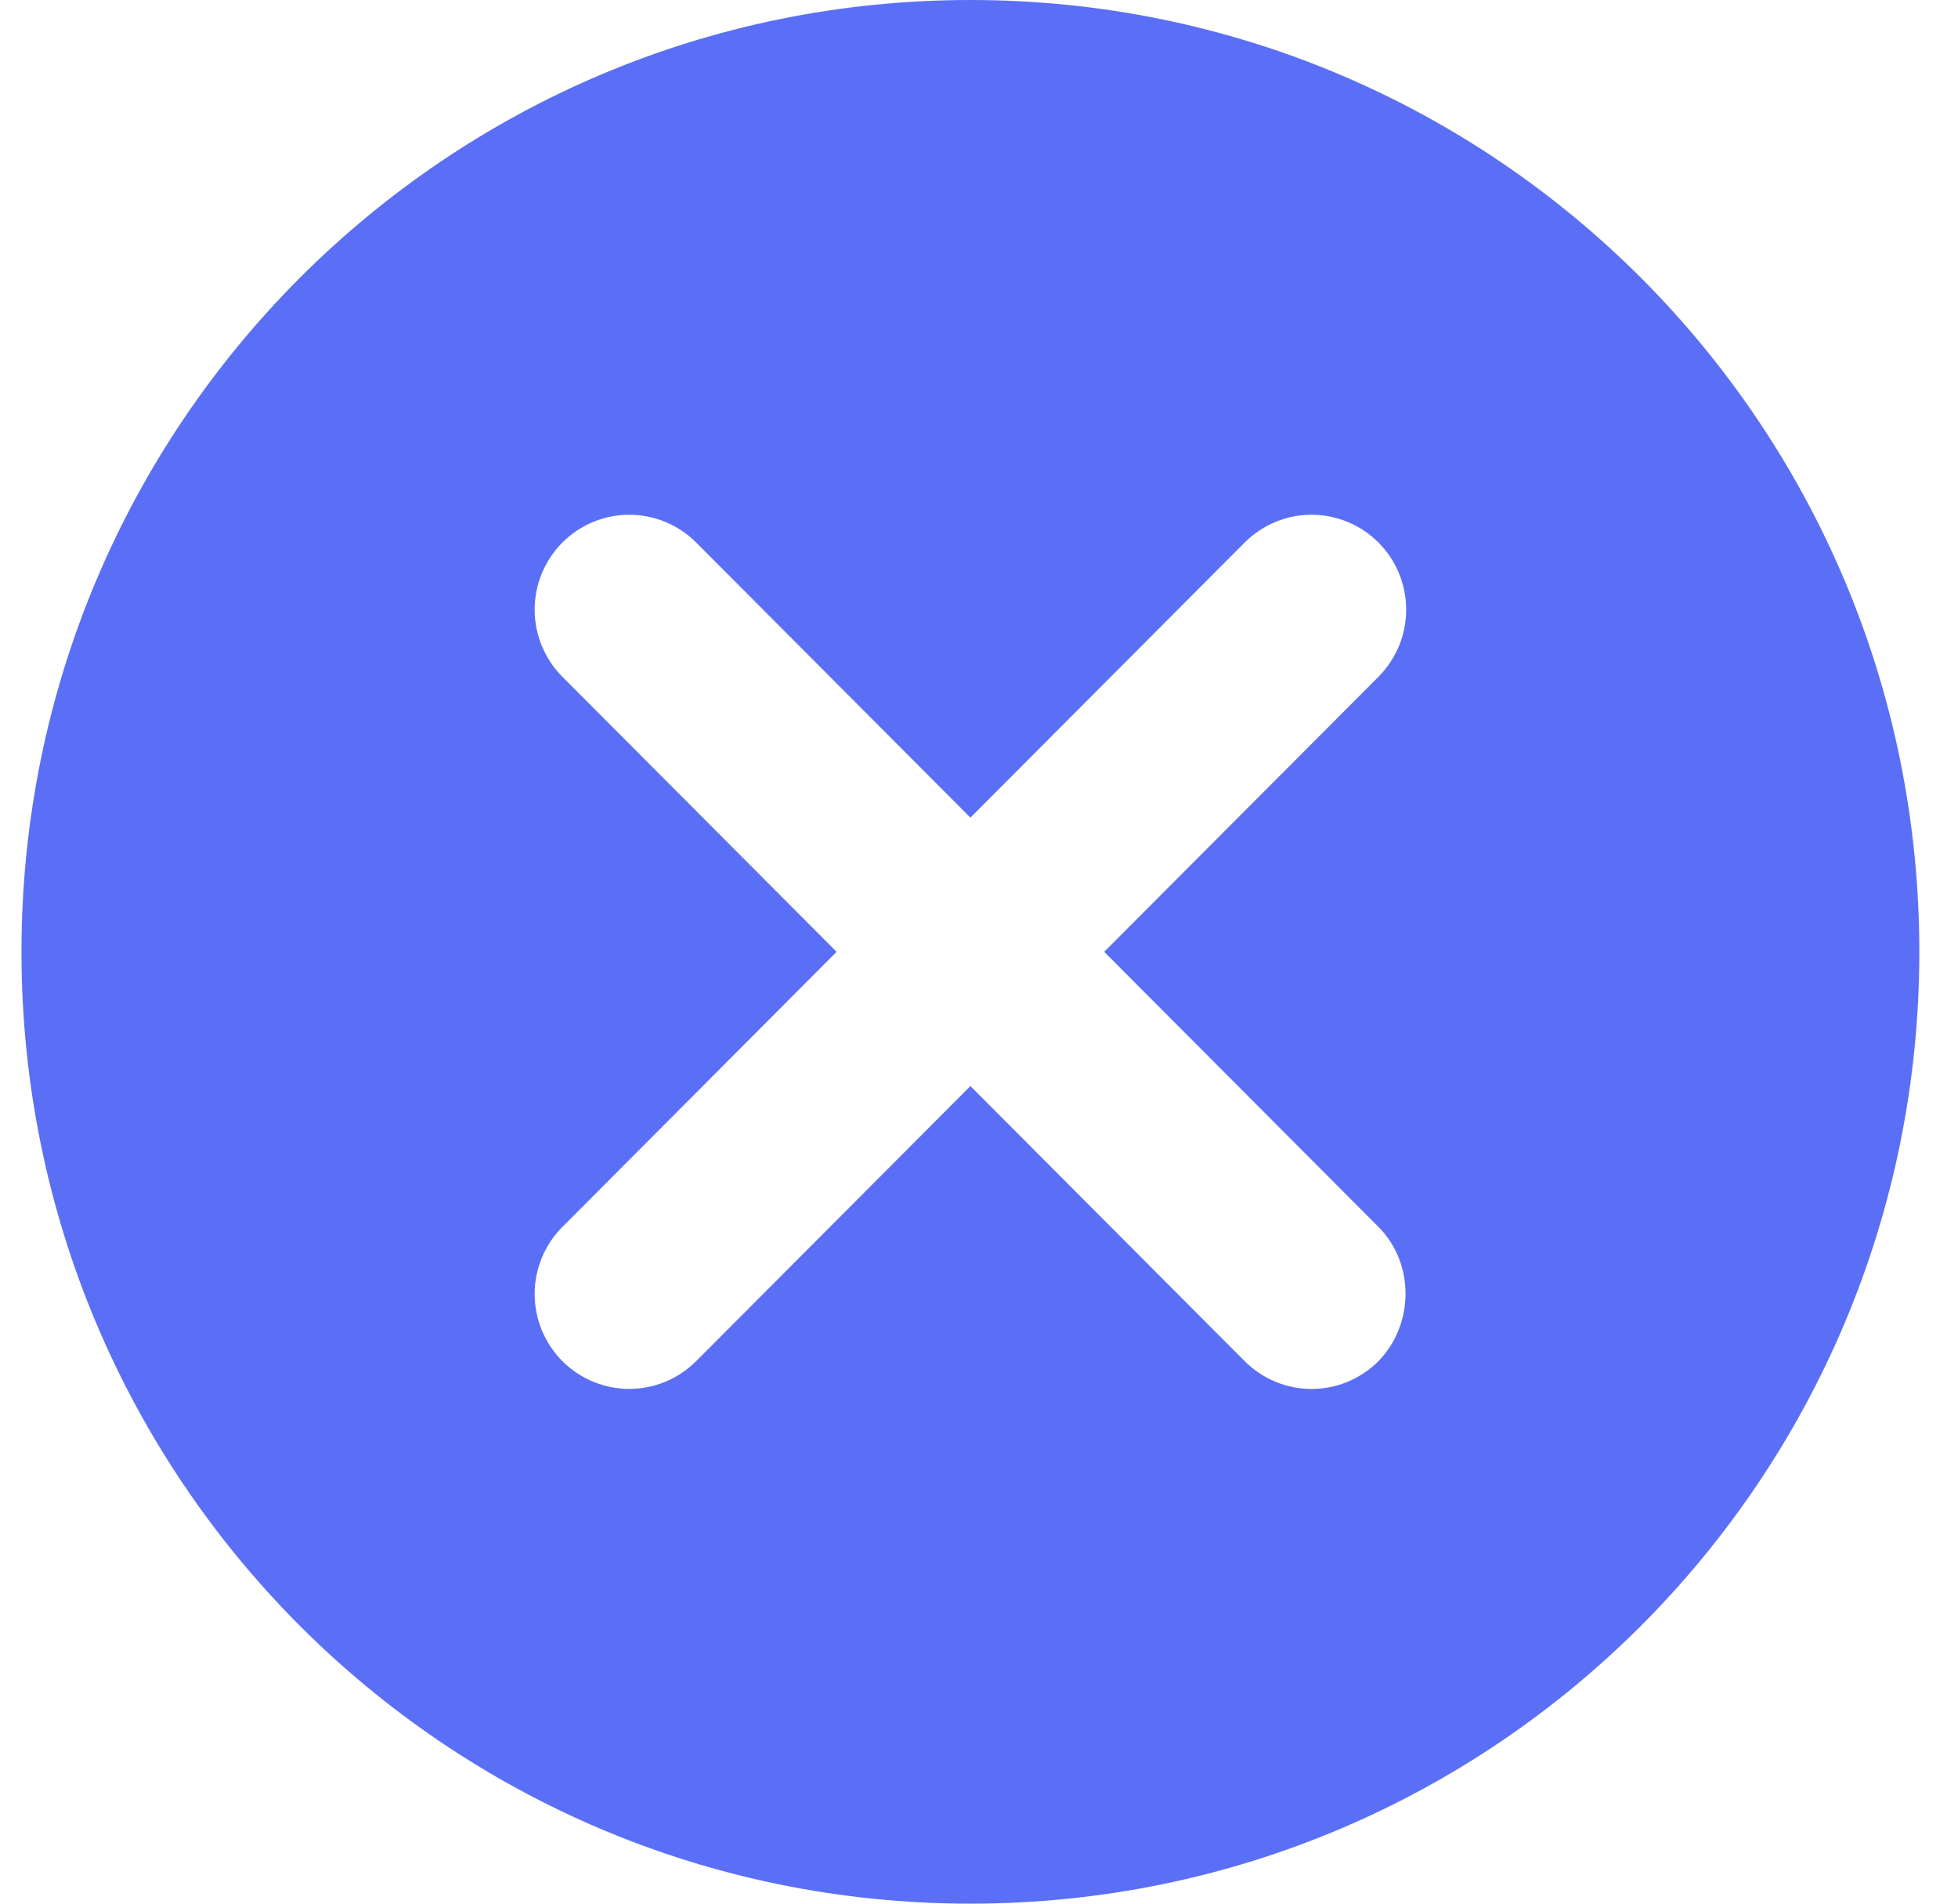
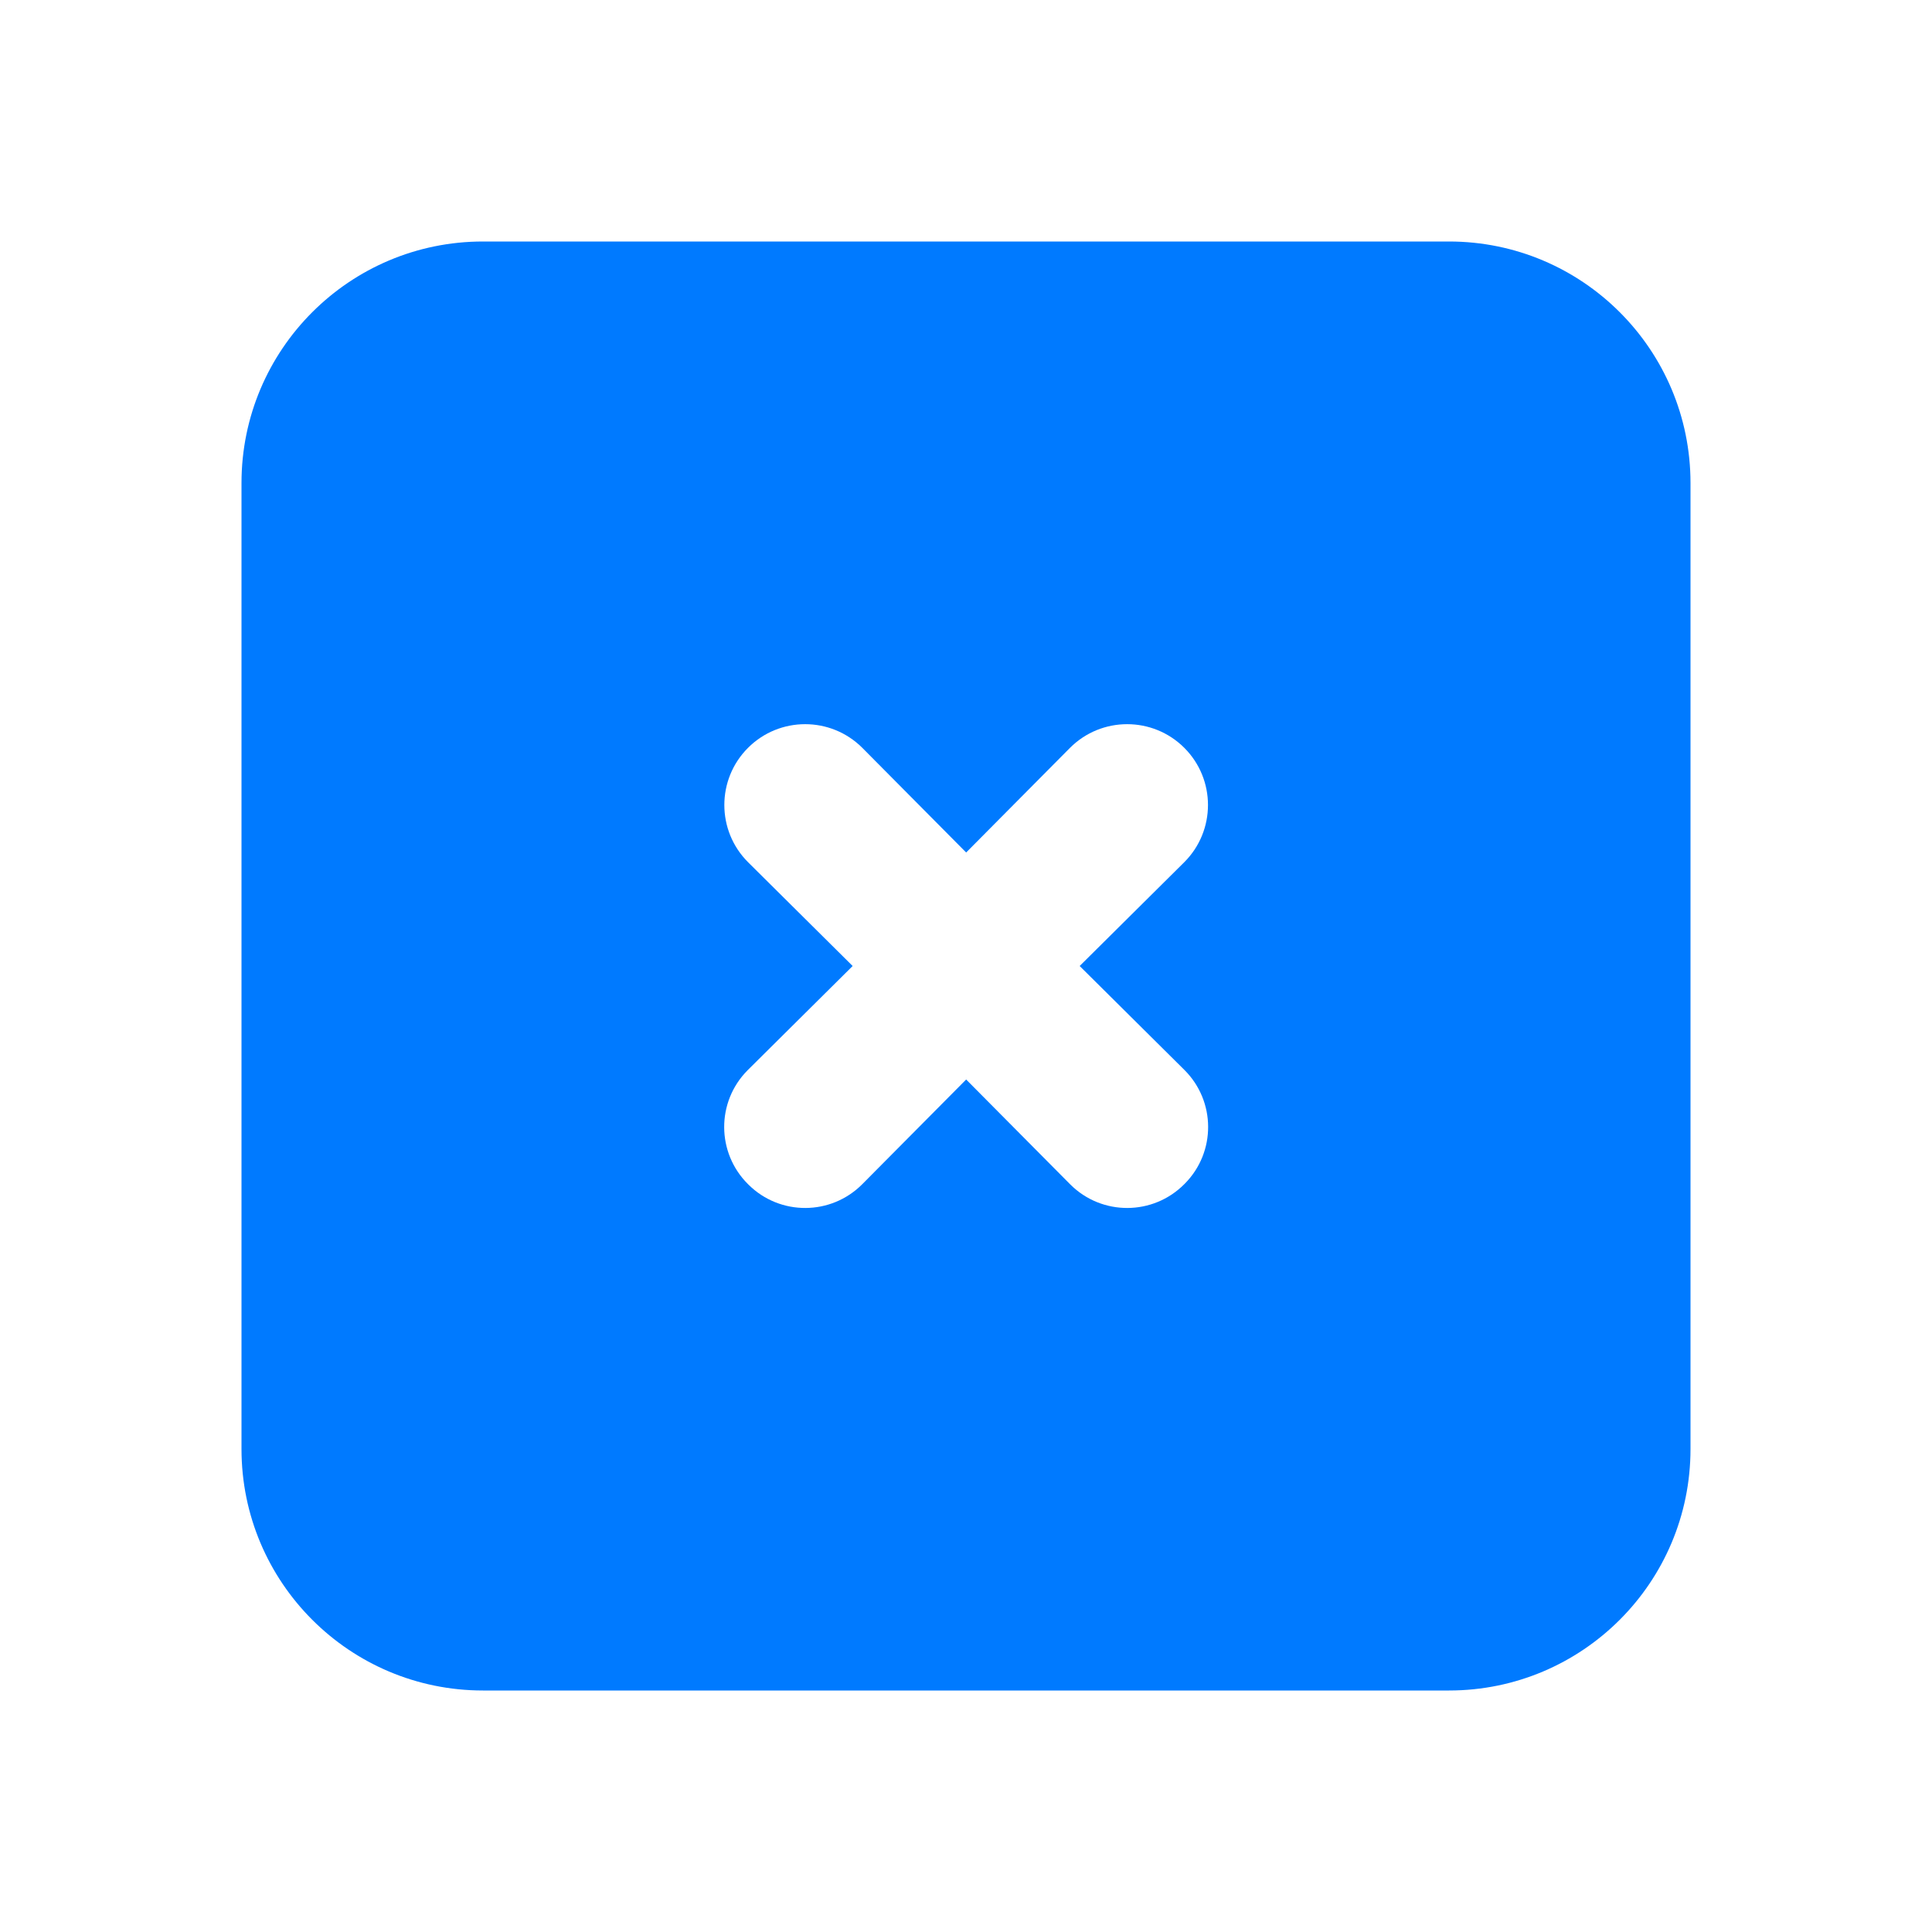
- <svg xmlns="http://www.w3.org/2000/svg" width="36" height="35" viewBox="0 0 36 35" fill="none">
-   <path d="M17.842 0C8.194 0 0.395 7.822 0.395 17.5C0.395 27.177 8.194 35 17.842 35C27.491 35 35.289 27.177 35.289 17.5C35.289 7.822 27.491 0 17.842 0ZM25.345 25.025C25.183 25.187 24.991 25.316 24.78 25.404C24.569 25.492 24.343 25.537 24.114 25.537C23.886 25.537 23.66 25.492 23.449 25.404C23.238 25.316 23.046 25.187 22.884 25.025L17.842 19.968L12.8 25.025C12.474 25.352 12.031 25.536 11.57 25.536C11.108 25.536 10.666 25.352 10.34 25.025C10.014 24.698 9.83 24.254 9.83 23.791C9.83 23.562 9.875 23.335 9.963 23.123C10.05 22.912 10.178 22.72 10.34 22.558L15.382 17.5L10.34 12.443C10.014 12.115 9.83 11.671 9.83 11.209C9.83 10.746 10.014 10.302 10.34 9.975C10.666 9.648 11.108 9.464 11.57 9.464C12.031 9.464 12.474 9.648 12.8 9.975L17.842 15.033L22.884 9.975C23.046 9.813 23.238 9.684 23.449 9.597C23.66 9.509 23.886 9.464 24.114 9.464C24.343 9.464 24.569 9.509 24.78 9.597C24.991 9.684 25.183 9.813 25.345 9.975C25.506 10.137 25.634 10.329 25.722 10.541C25.809 10.753 25.854 10.98 25.854 11.209C25.854 11.438 25.809 11.665 25.722 11.877C25.634 12.088 25.506 12.28 25.345 12.443L20.302 17.5L25.345 22.558C26.008 23.223 26.008 24.343 25.345 25.025Z" fill="#5B6FF6" />
+ <svg xmlns="http://www.w3.org/2000/svg" width="24" height="24" viewBox="0 0 24 24" fill="none">
+   <path fill-rule="evenodd" clip-rule="evenodd" d="M18 3H6H6C4.343 3 3 4.343 3 6V6V18V18C3 19.657 4.343 21 6 21H18V21C19.657 21 21 19.657 21 18V6V6C21 4.343 19.657 3 18 3V3ZM14.712 13.29V13.29C15.104 13.679 15.107 14.312 14.718 14.704C14.716 14.706 14.714 14.708 14.712 14.71V14.71C14.323 15.102 13.69 15.105 13.298 14.716C13.296 14.714 13.294 14.712 13.292 14.71L12.002 13.41L10.712 14.71V14.71C10.323 15.102 9.69 15.105 9.298 14.716C9.296 14.714 9.294 14.712 9.292 14.71V14.71C8.9 14.321 8.897 13.688 9.286 13.296C9.288 13.294 9.29 13.292 9.292 13.29L10.592 12L9.292 10.71V10.71C8.9 10.318 8.9 9.682 9.292 9.29C9.684 8.898 10.32 8.898 10.712 9.29L12.002 10.59L13.292 9.29V9.29C13.684 8.898 14.32 8.898 14.712 9.29C15.104 9.682 15.104 10.318 14.712 10.71L13.412 12L14.712 13.29Z" fill="#007AFF" />
</svg>
